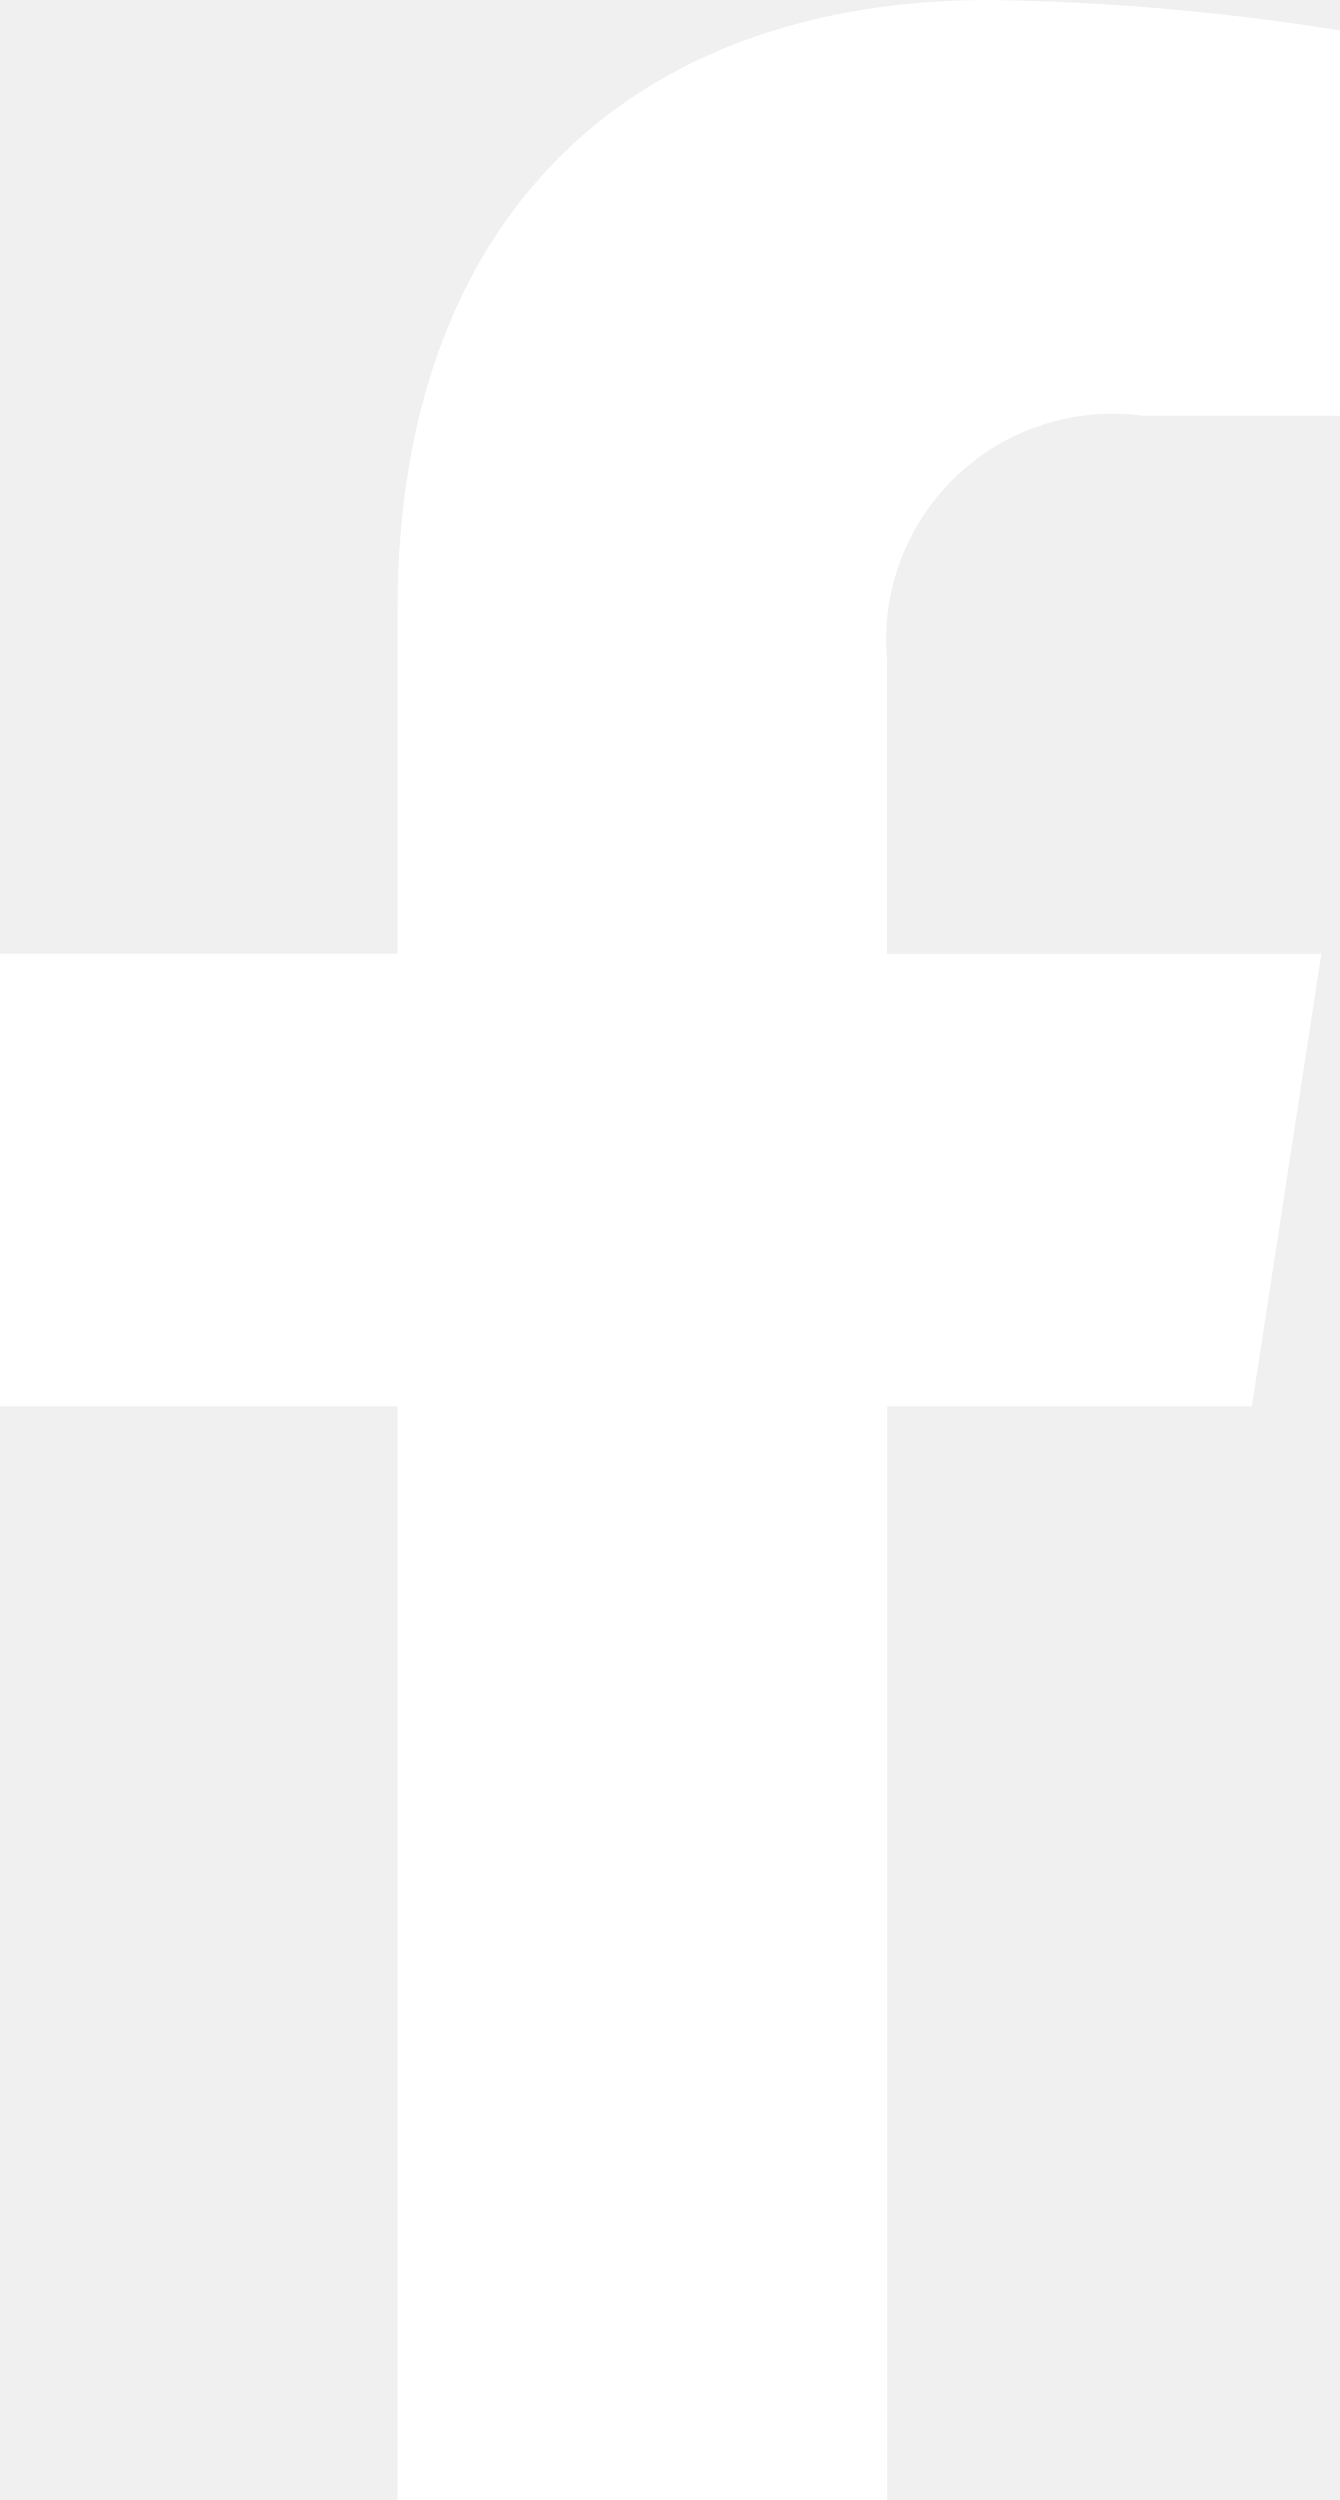
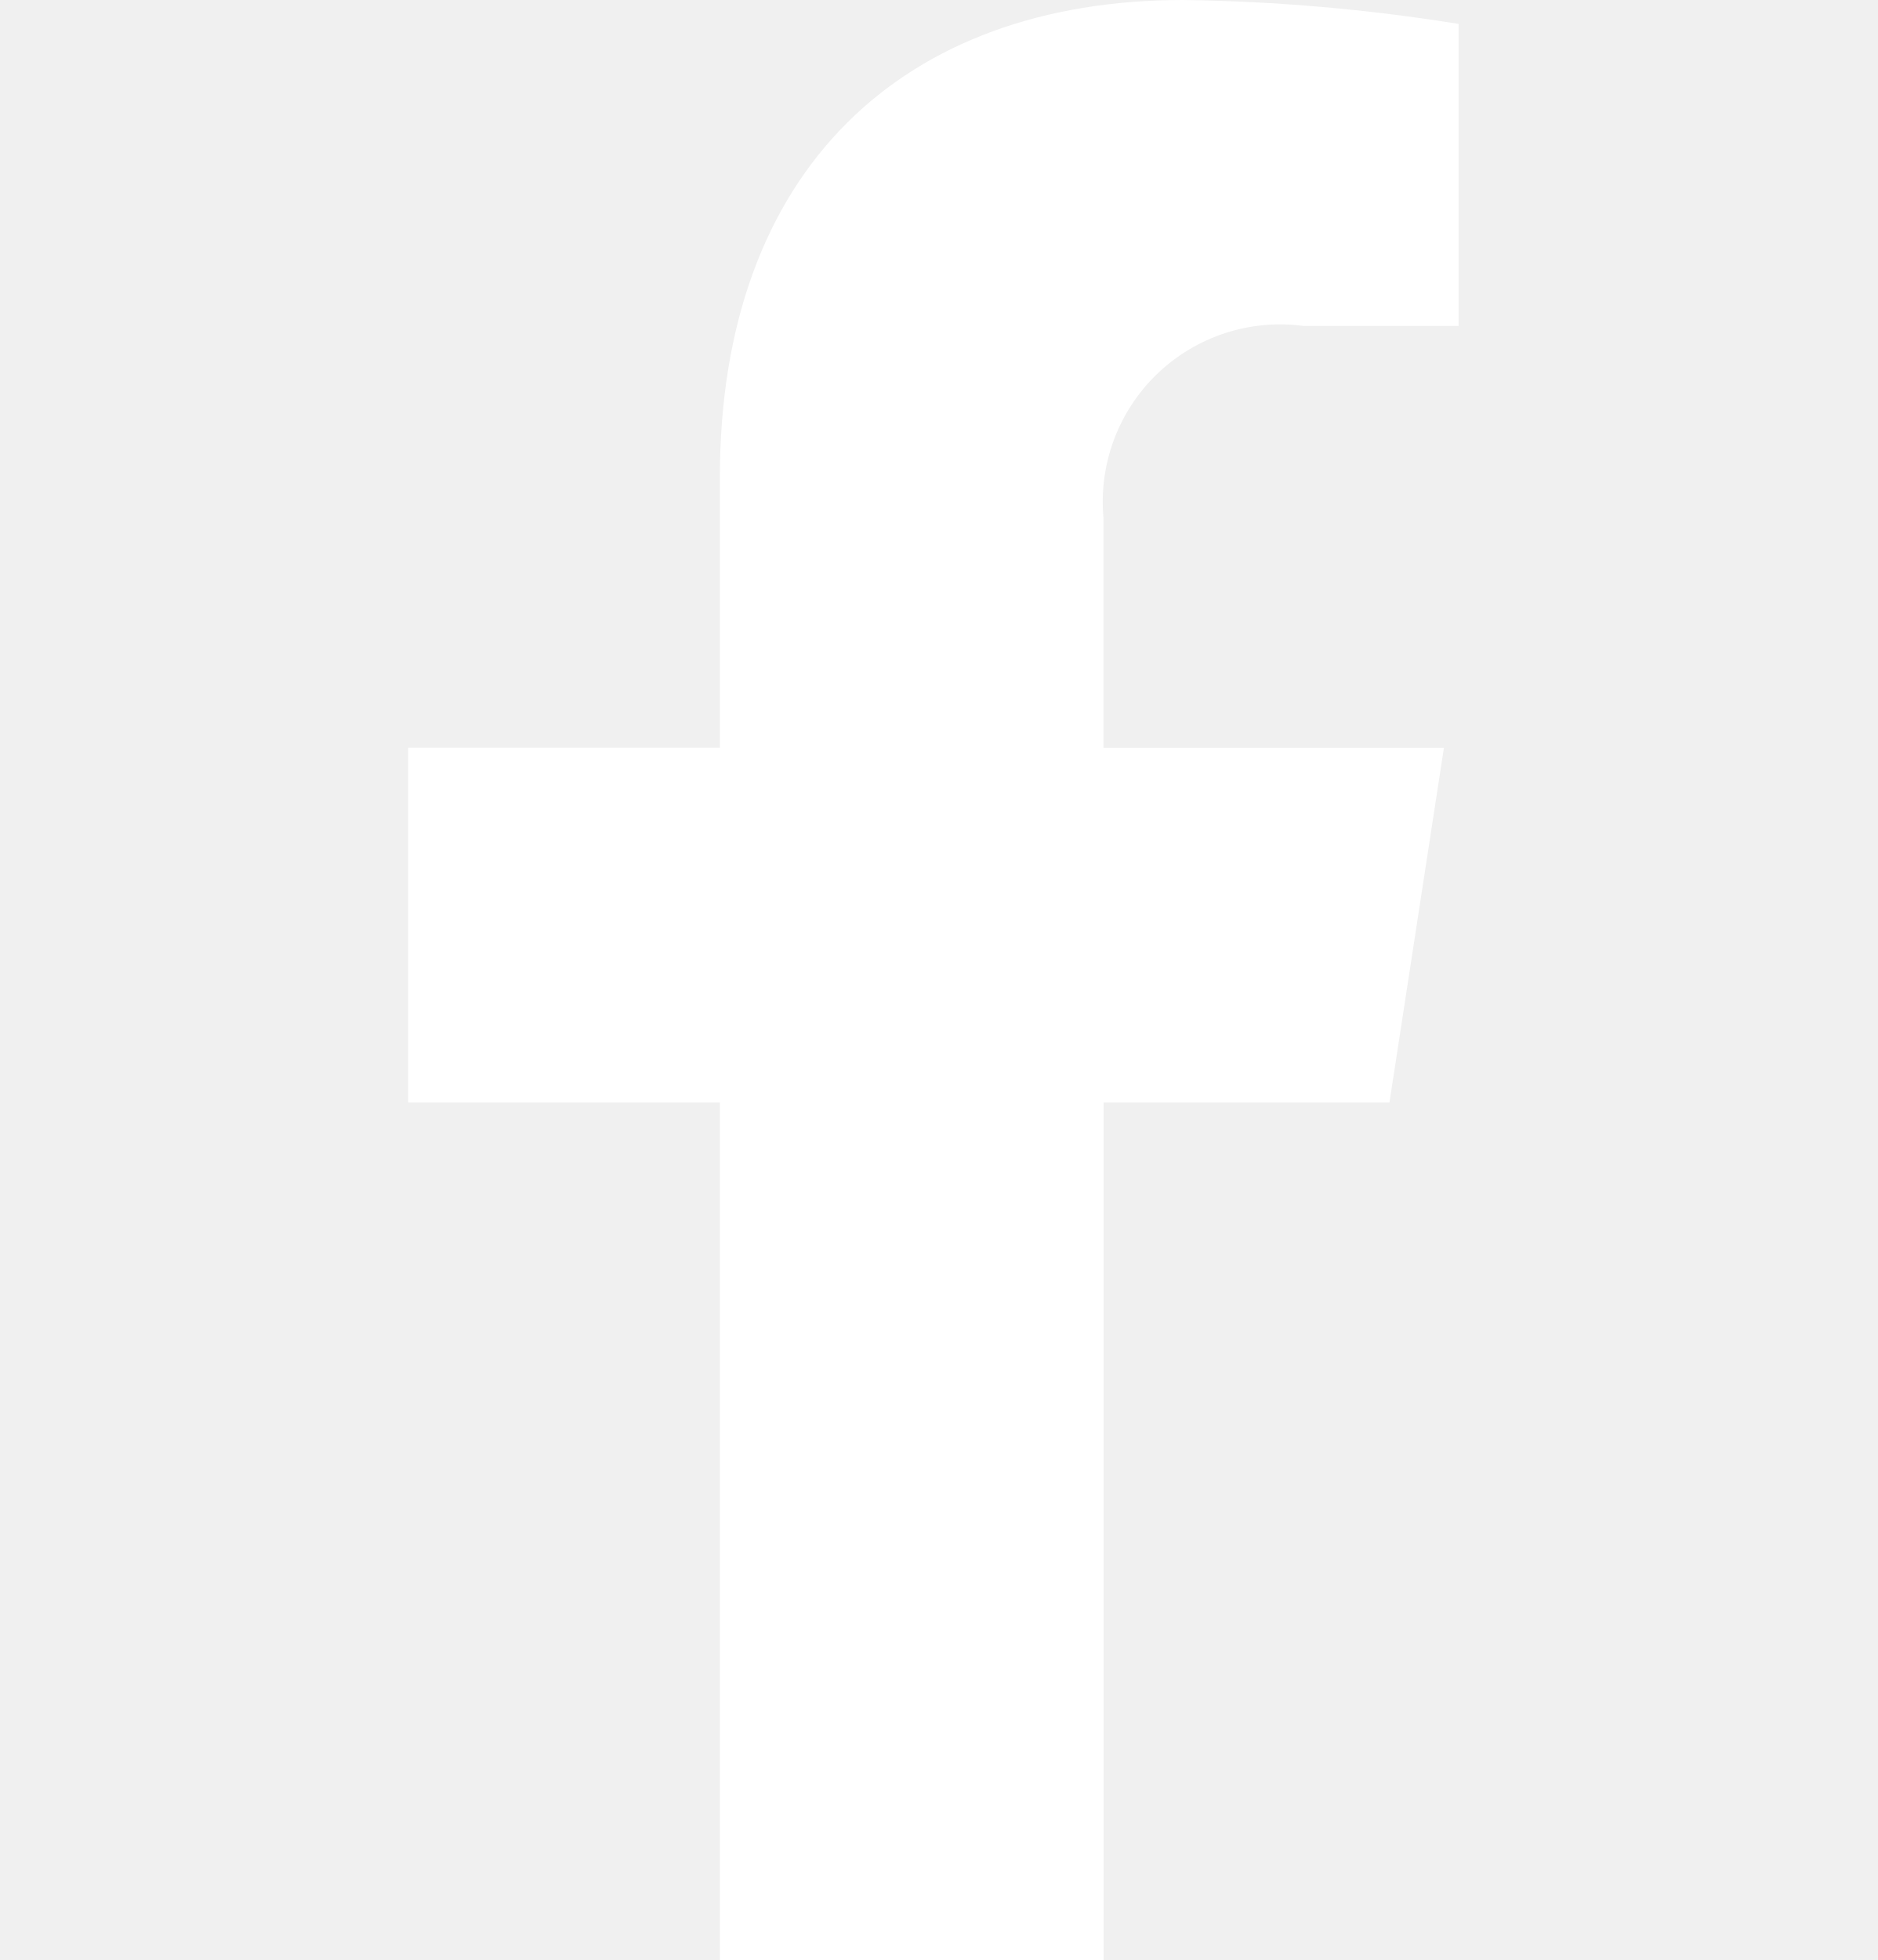
- <svg xmlns="http://www.w3.org/2000/svg" width="12.86" height="24" viewBox="0 0 12.86 24">
-   <path id="icon_facebook" d="M13.627,13.5l.667-4.343h-4.17V6.338a2.172,2.172,0,0,1,2.45-2.347h1.9V.293A23.126,23.126,0,0,0,11.1,0C7.671,0,5.426,2.08,5.426,5.846v3.31H1.609V13.5H5.426V24h4.7V13.5Z" transform="translate(-1.609)" fill="#fff" />
+ <svg xmlns="http://www.w3.org/2000/svg" width="23" height="24" viewBox="0 0 23 24">
+   <g id="icon_facebook" transform="translate(-1602 -1209)">
+     <path id="icon_facebook-2" data-name="icon_facebook" d="M13.627,13.5l.667-4.343h-4.17V6.338a2.172,2.172,0,0,1,2.45-2.347h1.9V.293A23.126,23.126,0,0,0,11.1,0C7.671,0,5.426,2.08,5.426,5.846v3.31H1.609V13.5H5.426V24h4.7V13.5Z" transform="translate(1605.391 1209)" fill="#fff" />
+     <rect id="Rectangle_57" data-name="Rectangle 57" width="23" height="24" transform="translate(1602 1209)" fill="rgba(255,255,255,0)" />
+   </g>
</svg>
